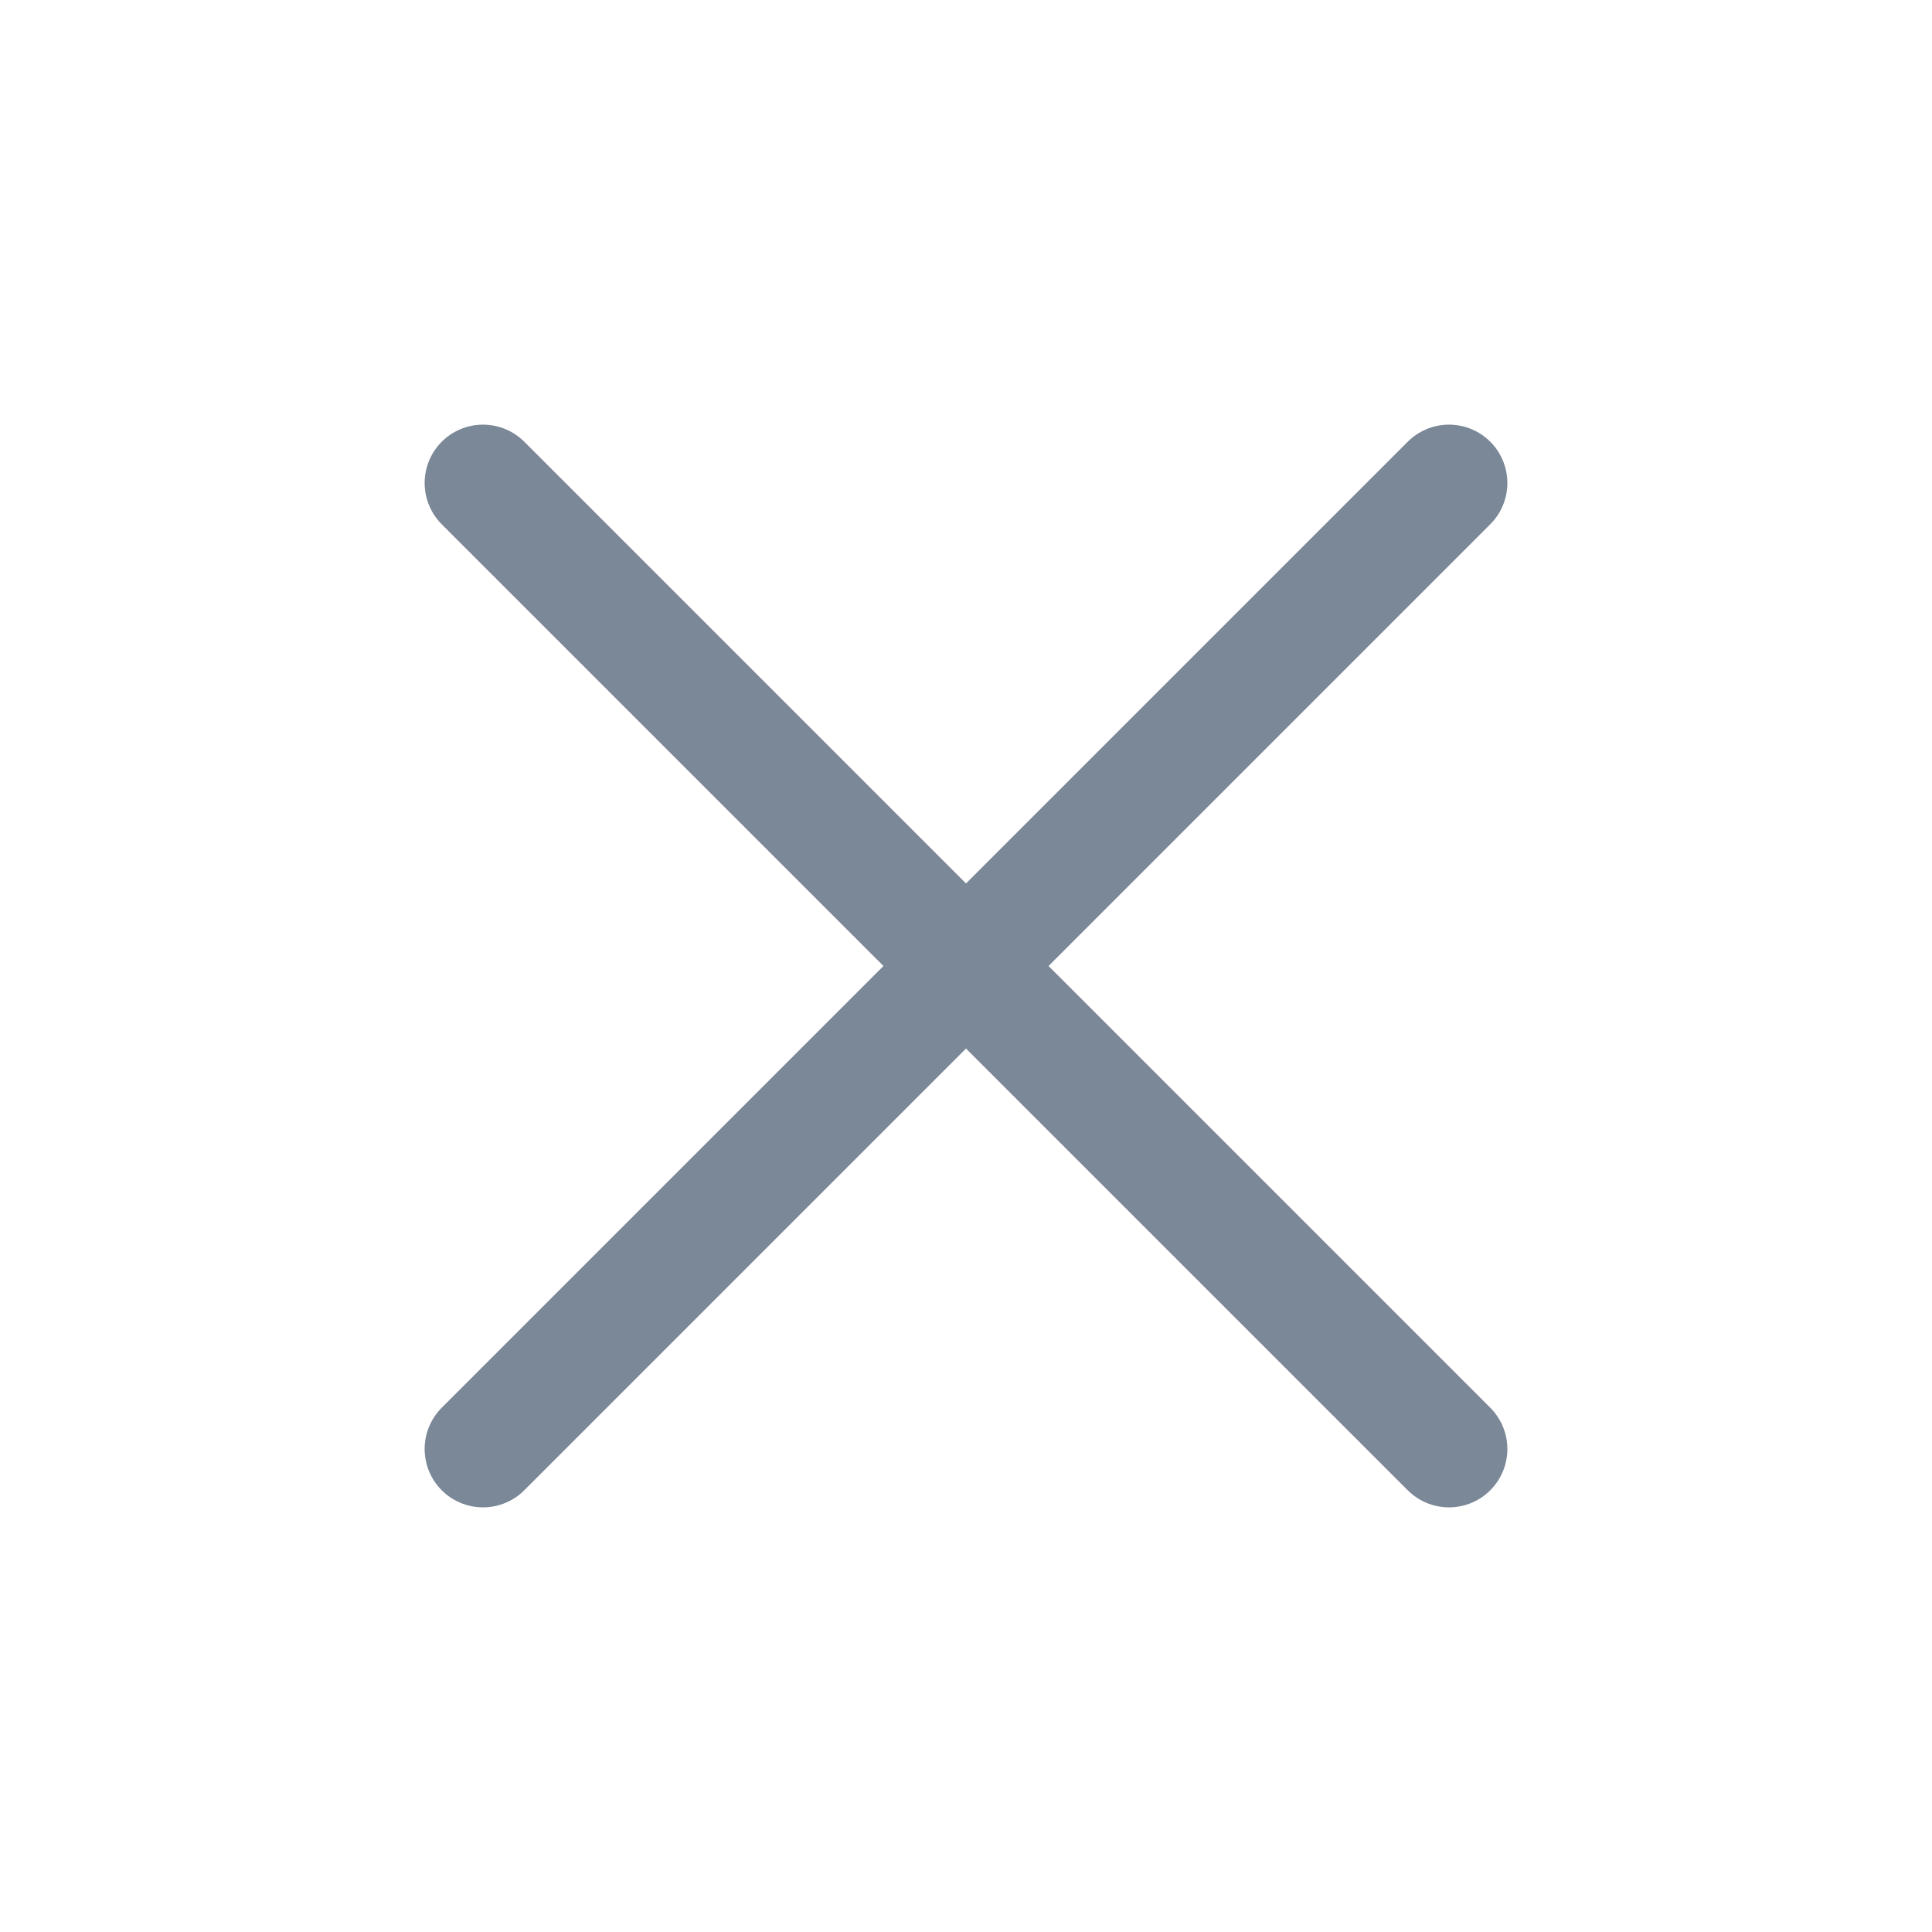
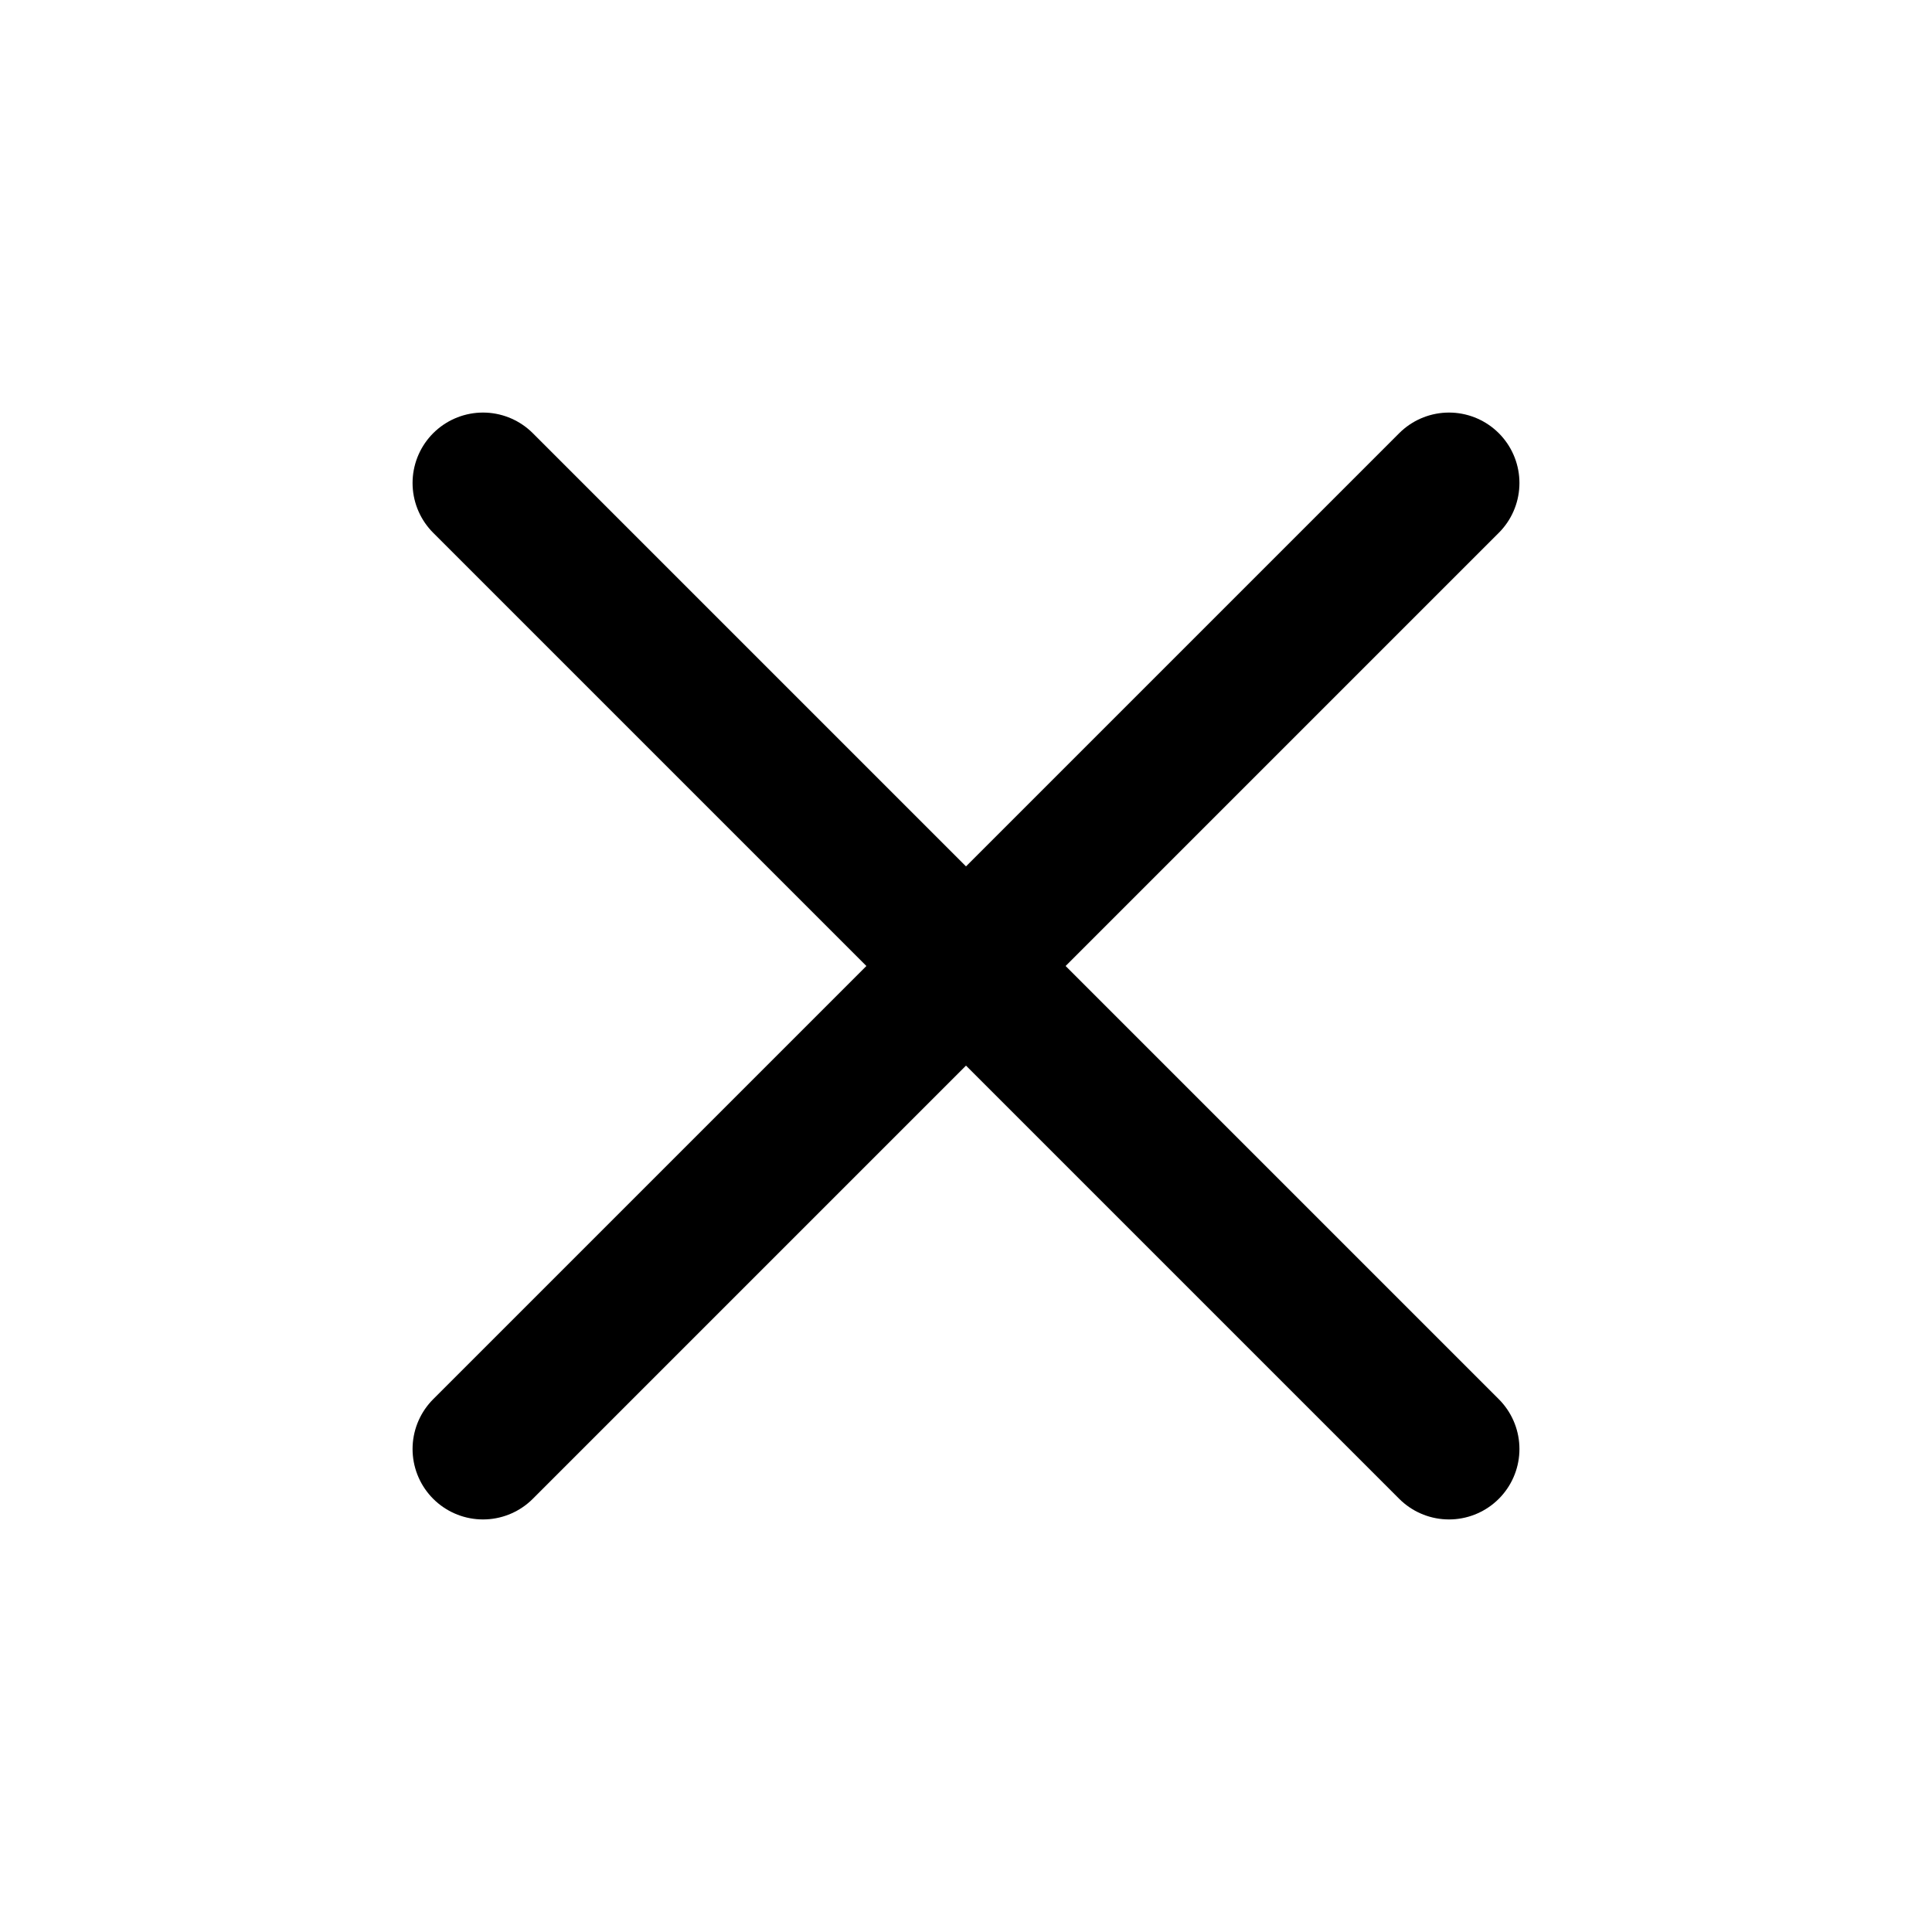
- <svg xmlns="http://www.w3.org/2000/svg" width="24" height="24" viewBox="0 0 24 24" fill="none" stroke="#7b8897" stroke-width="1.45" stroke-linecap="round" stroke-linejoin="round">
-   <path d="m6 6 12 12M18 6 6 18" />
+ <svg xmlns="http://www.w3.org/2000/svg" width="24" height="24" viewBox="0 0 24 24" fill="none" stroke="#000" stroke-width="1.75" stroke-linecap="round" stroke-linejoin="round">
+   <path d="M6 6l12 12M18 6 6 18" />
</svg>
